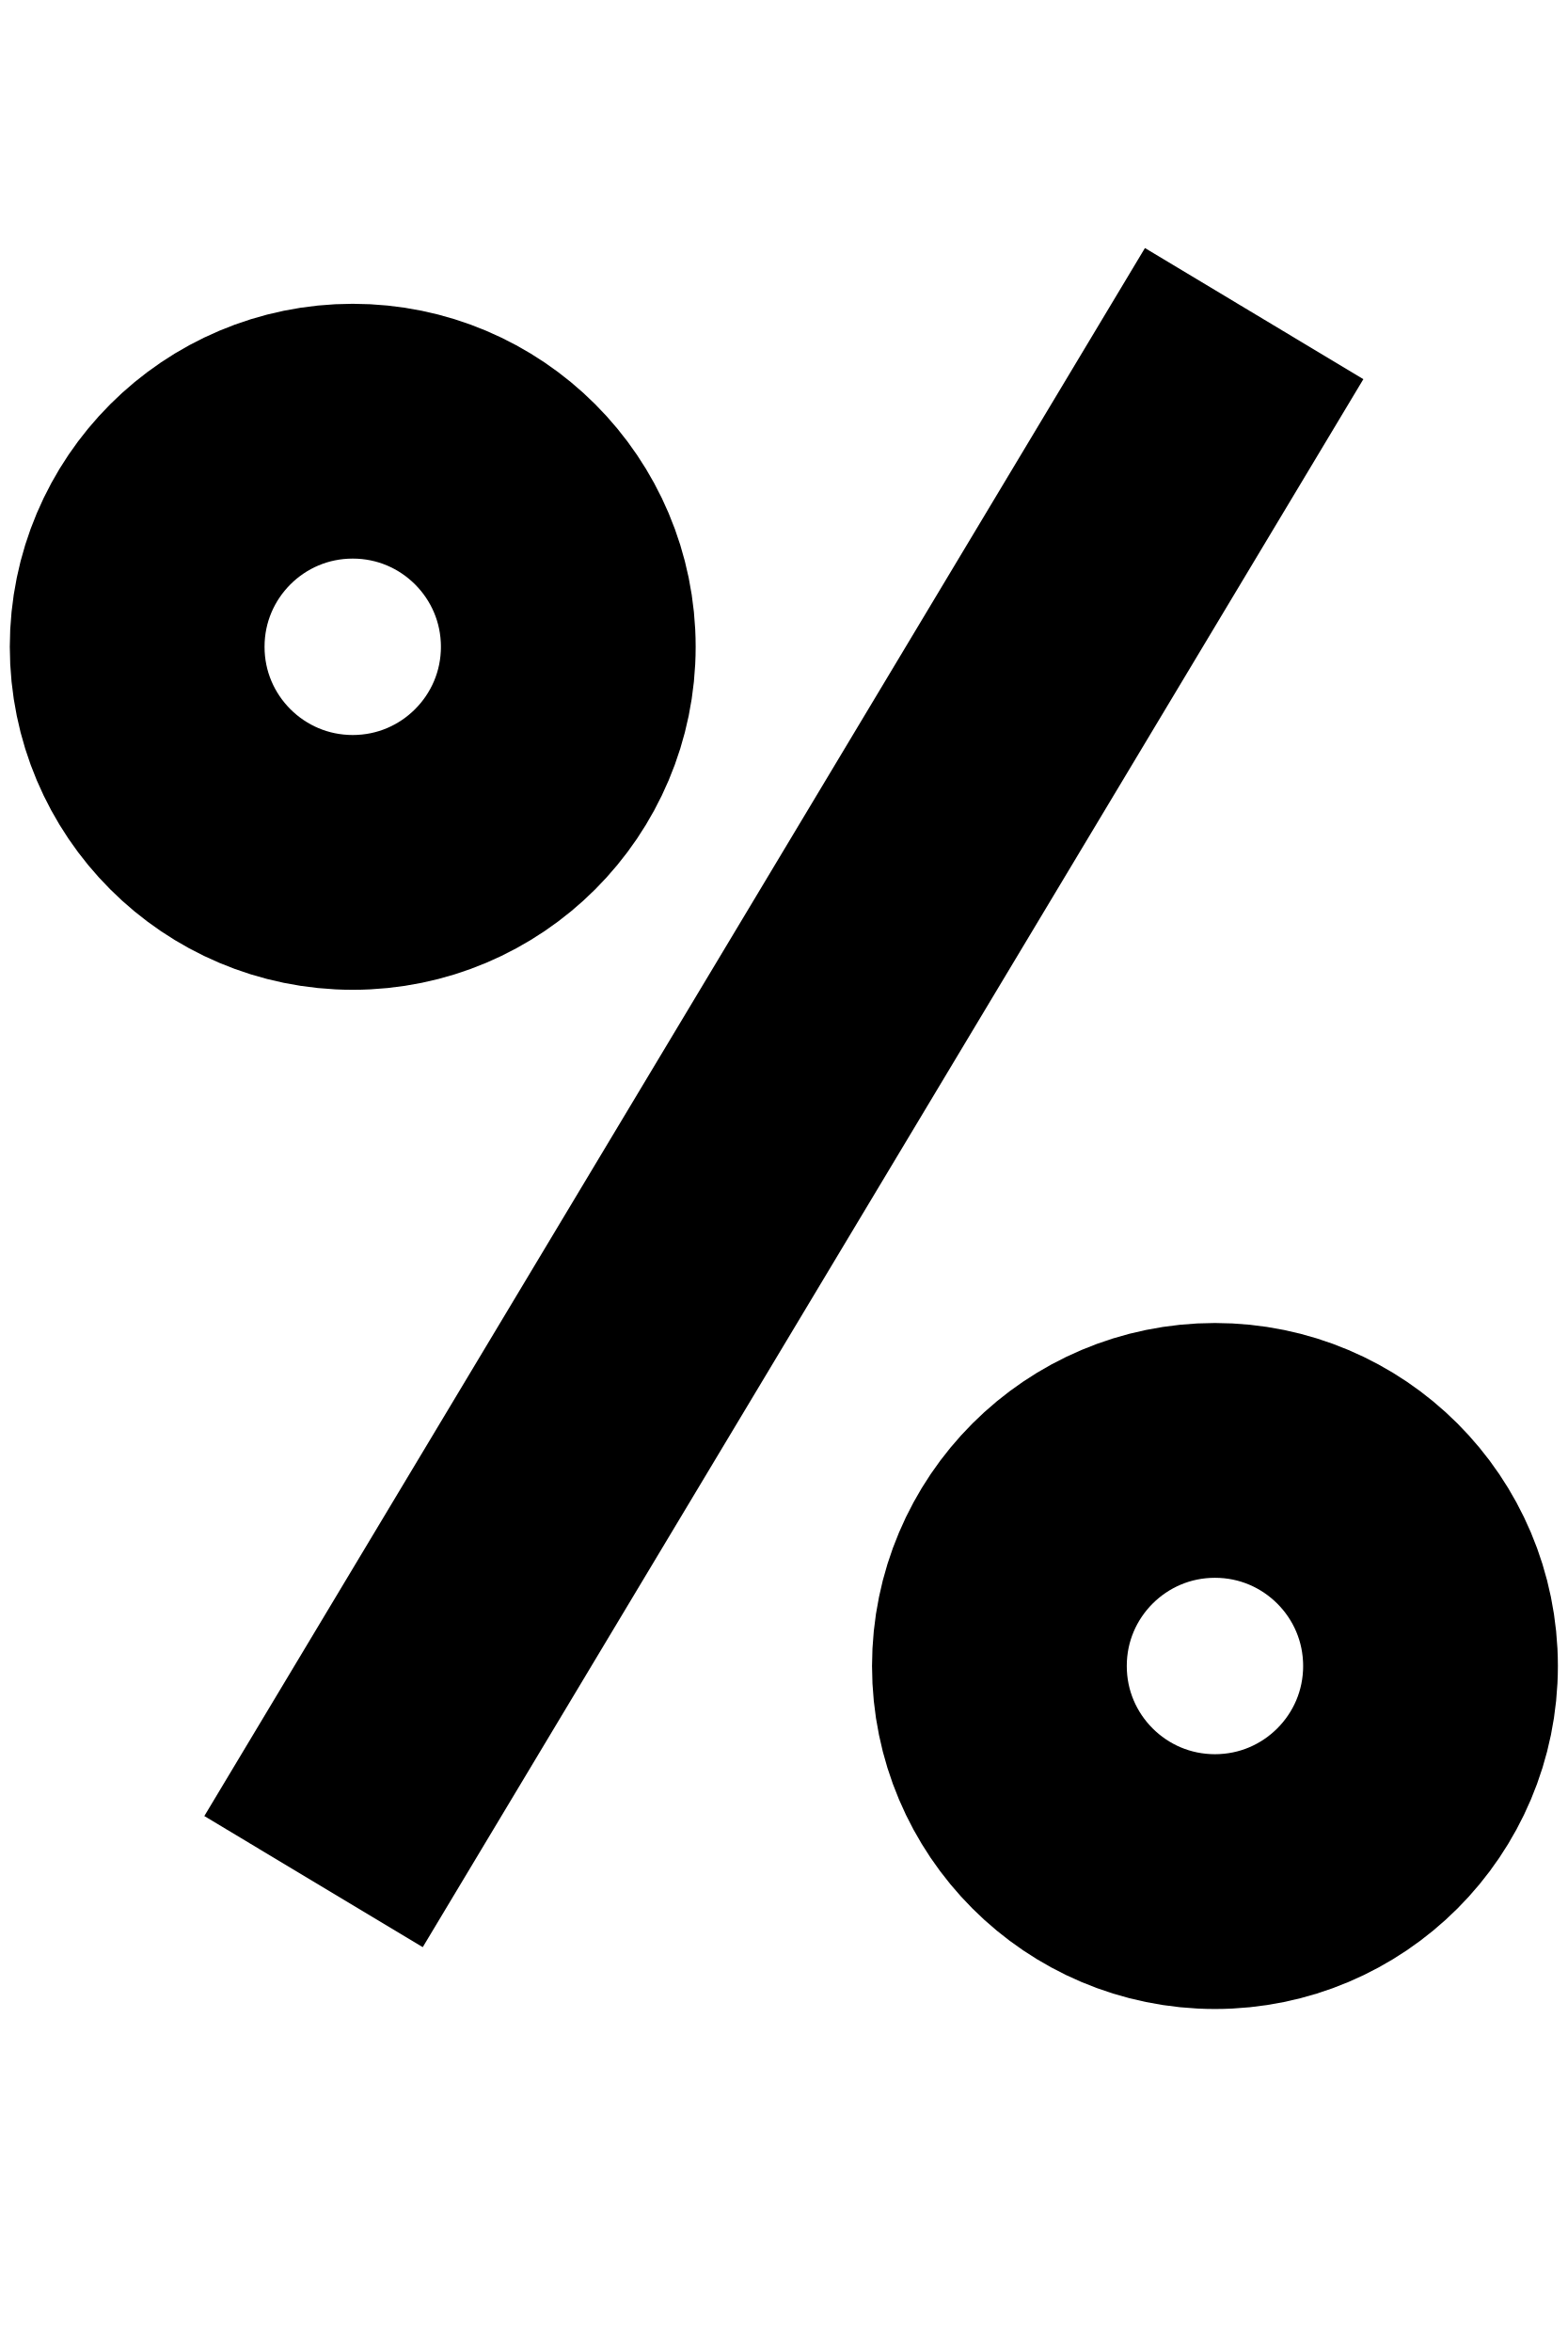
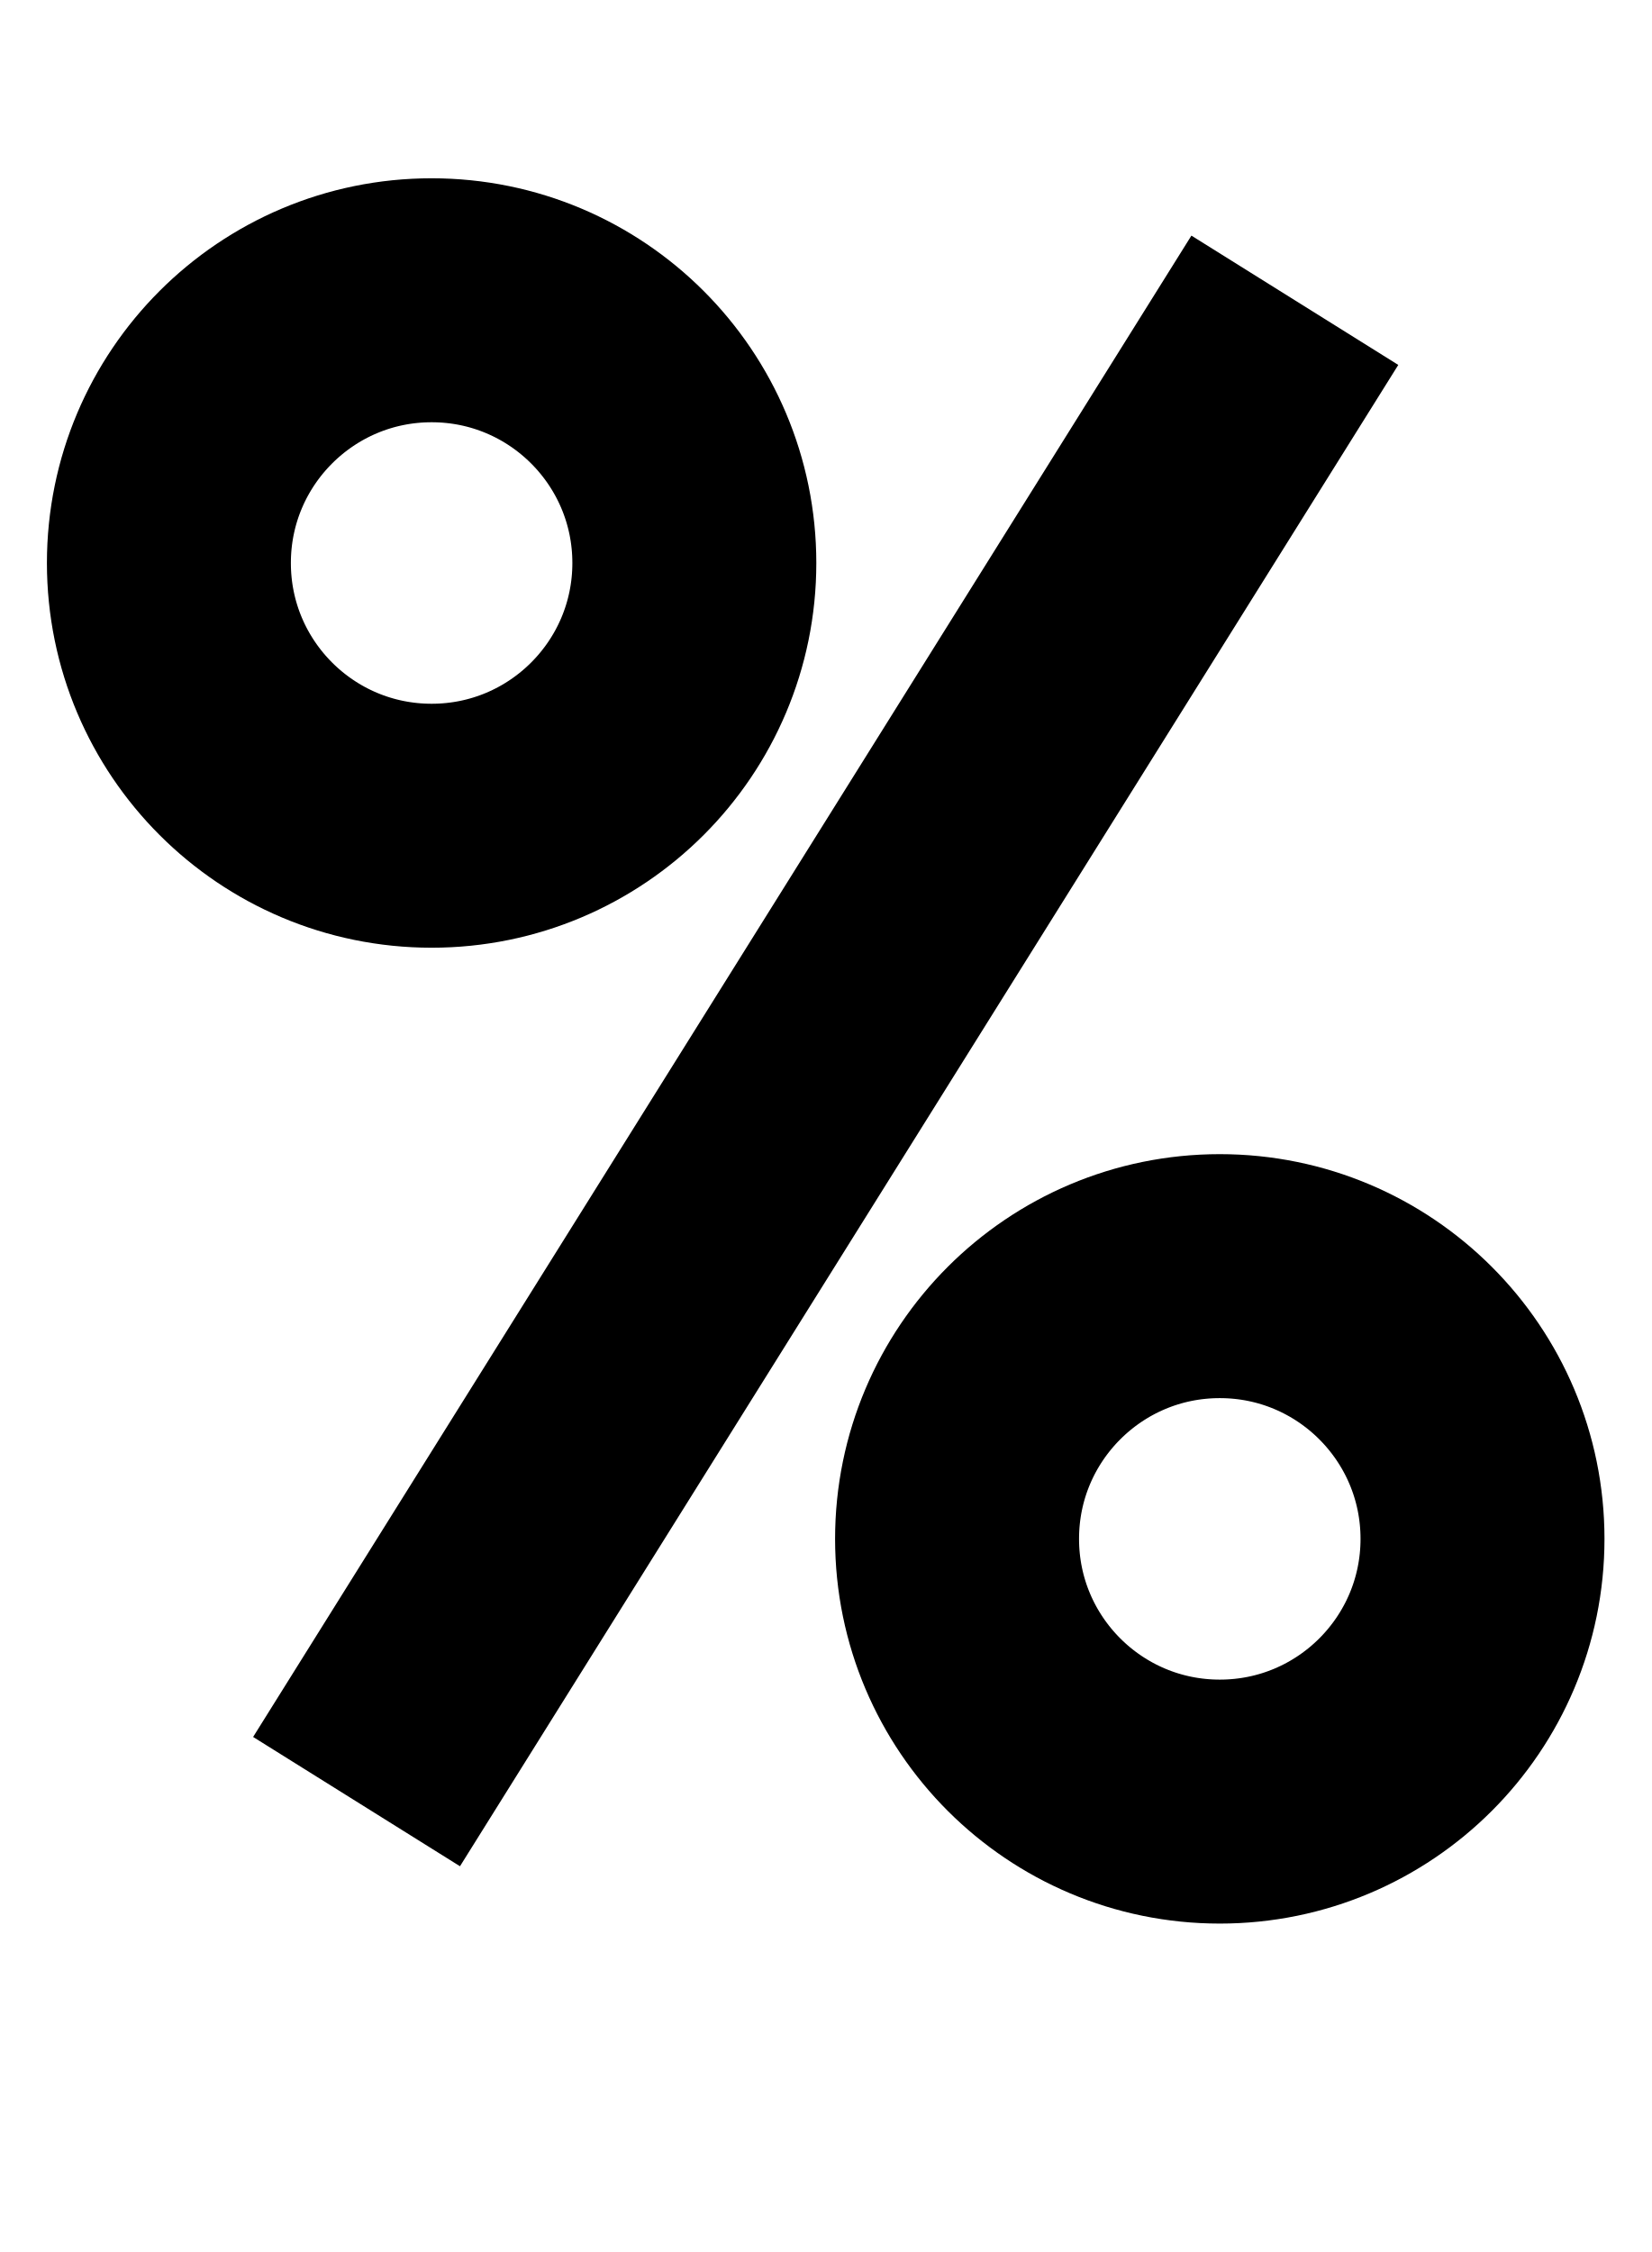
- <svg xmlns="http://www.w3.org/2000/svg" viewBox="0 0 80 120">
-   <path d="M64,16 L16,96 M18,22 A11,11 0 1 0 18,44 A11,11 0 1 0 18,22 Z M62,74 A11,11 0 1 0 62,96 A11,11 0 1 0 62,74 Z" fill="none" stroke="currentColor" stroke-width="13" stroke-linejoin="bevel" />
+ <svg xmlns="http://www.w3.org/2000/svg" viewBox="0 0 88 120">
+   <path d="M69,16 L19,96 M23,16 A14,14 0 1 0 23,44 A14,14 0 1 0 23,16 Z M65,68 A14,14 0 1 0 65,96 A14,14 0 1 0 65,68 Z" fill="none" stroke="currentColor" stroke-width="13" stroke-linejoin="bevel" />
</svg>
